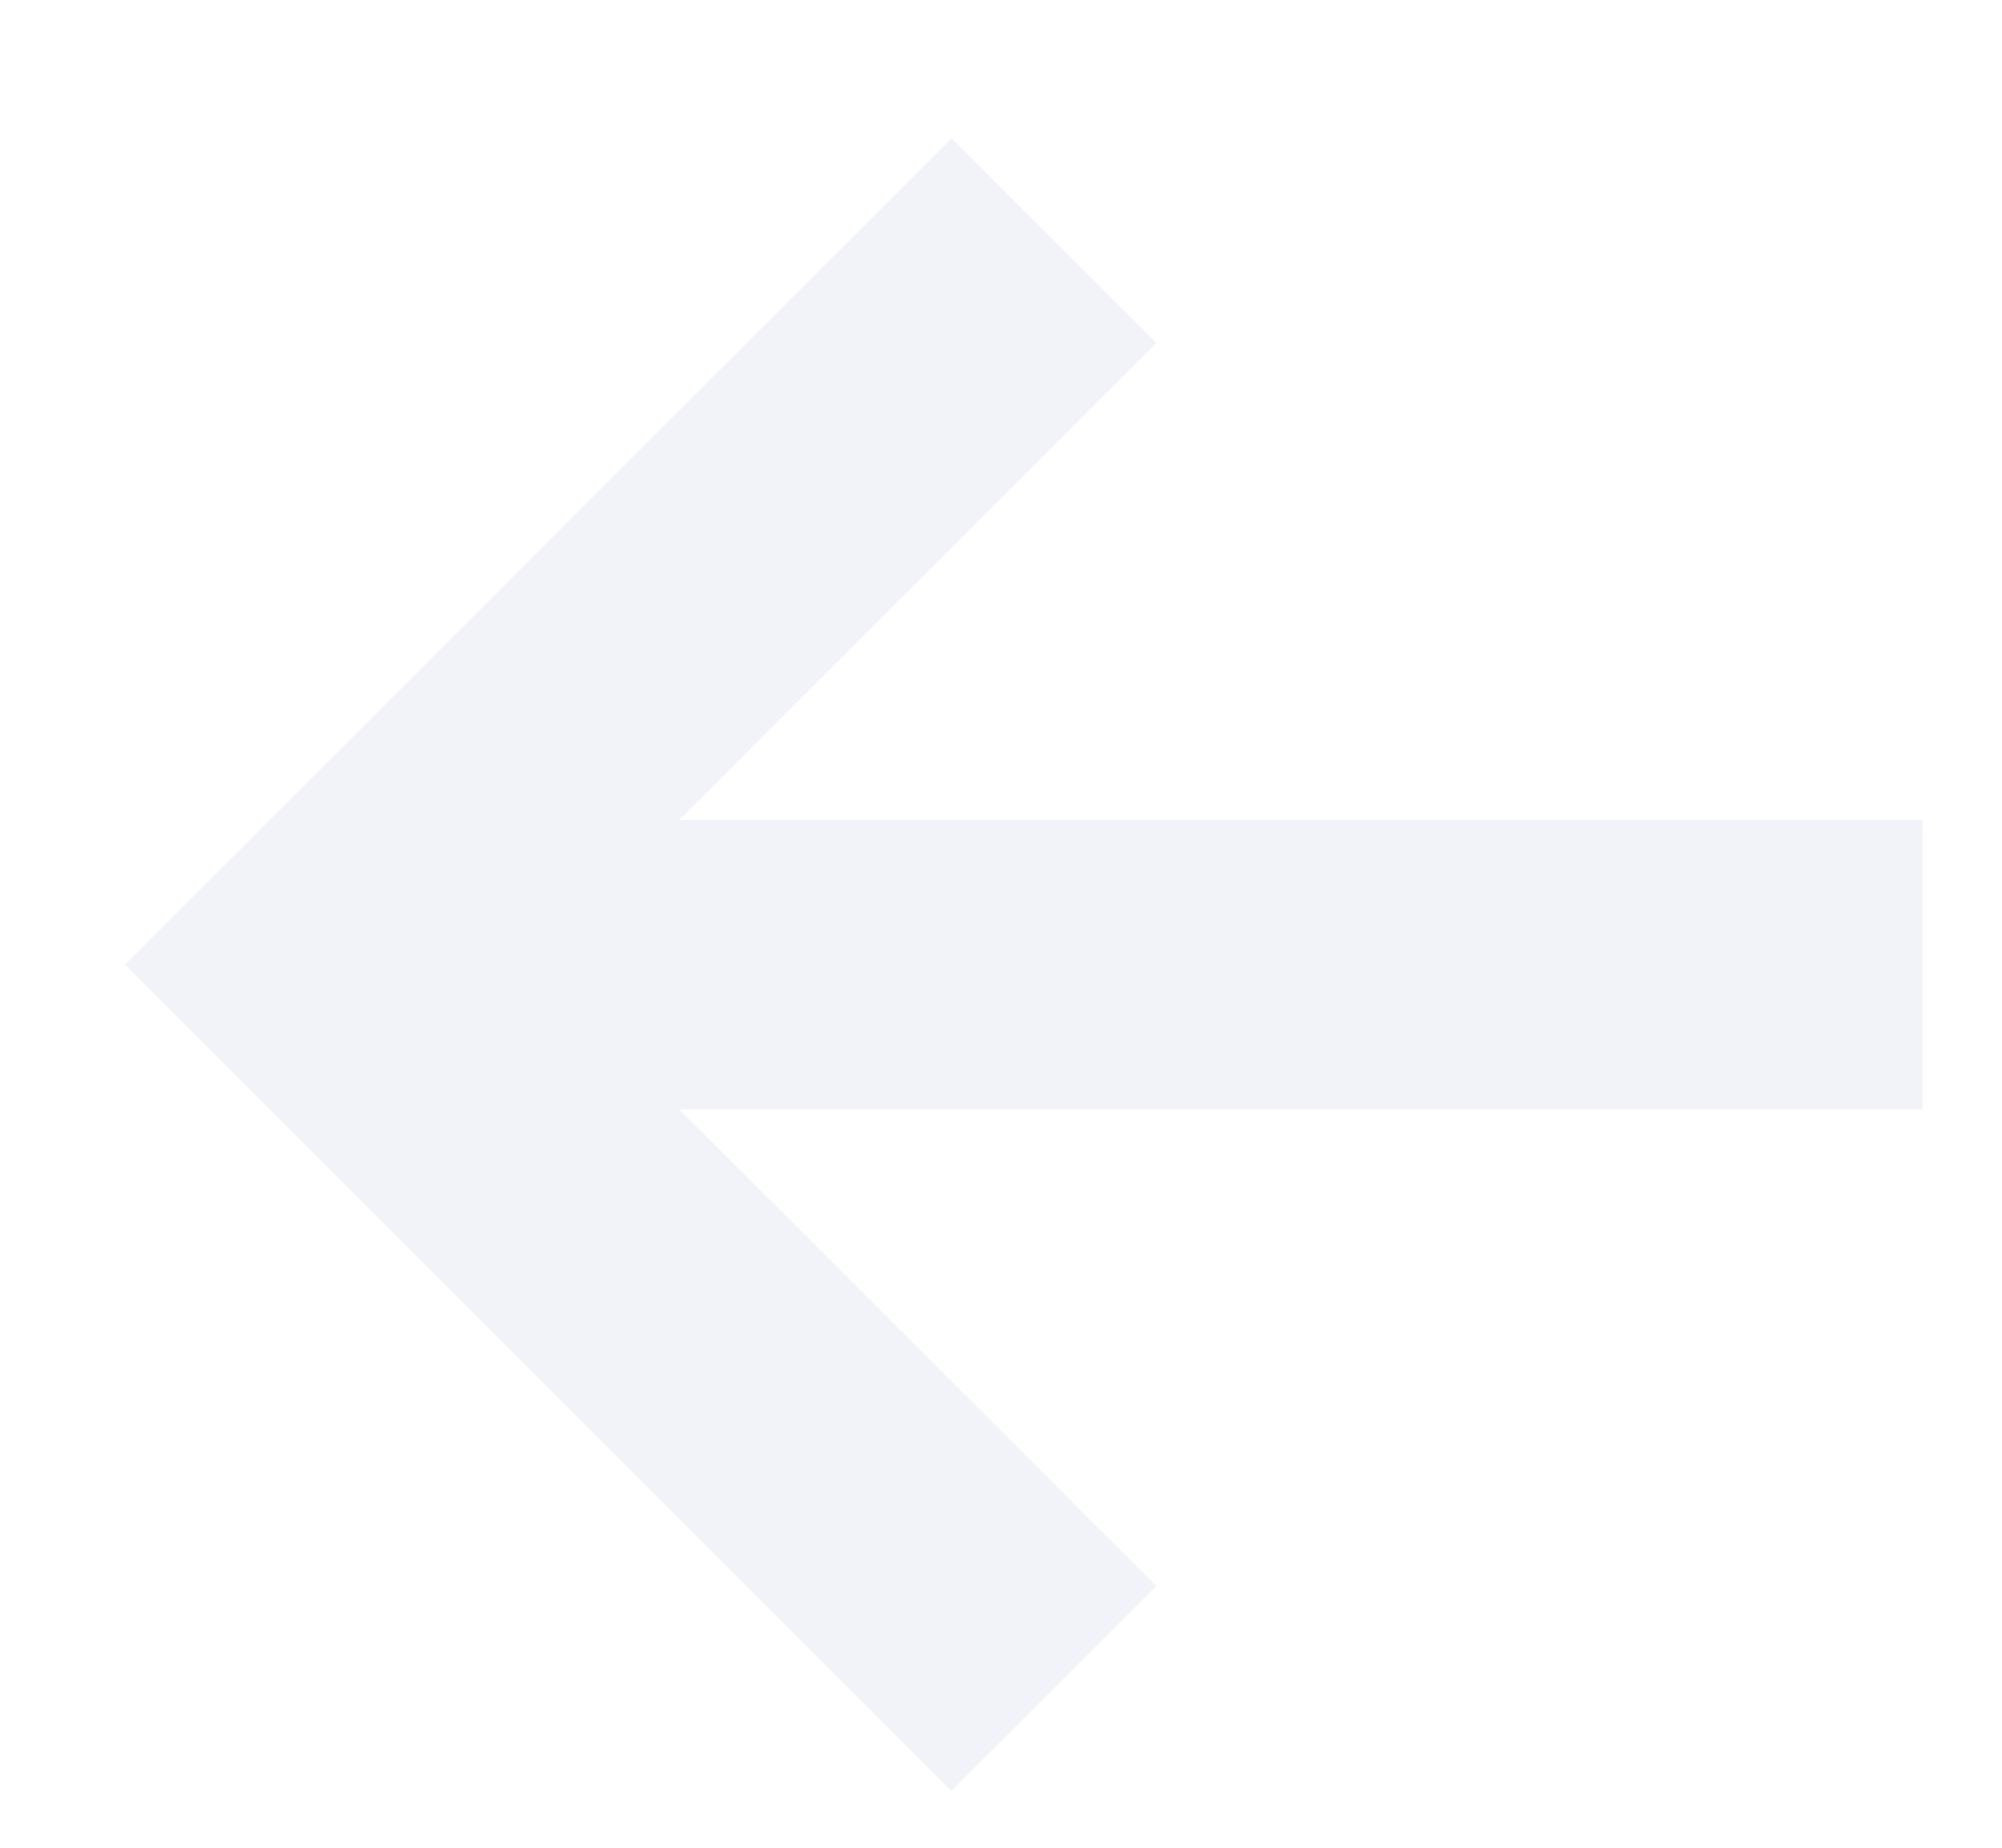
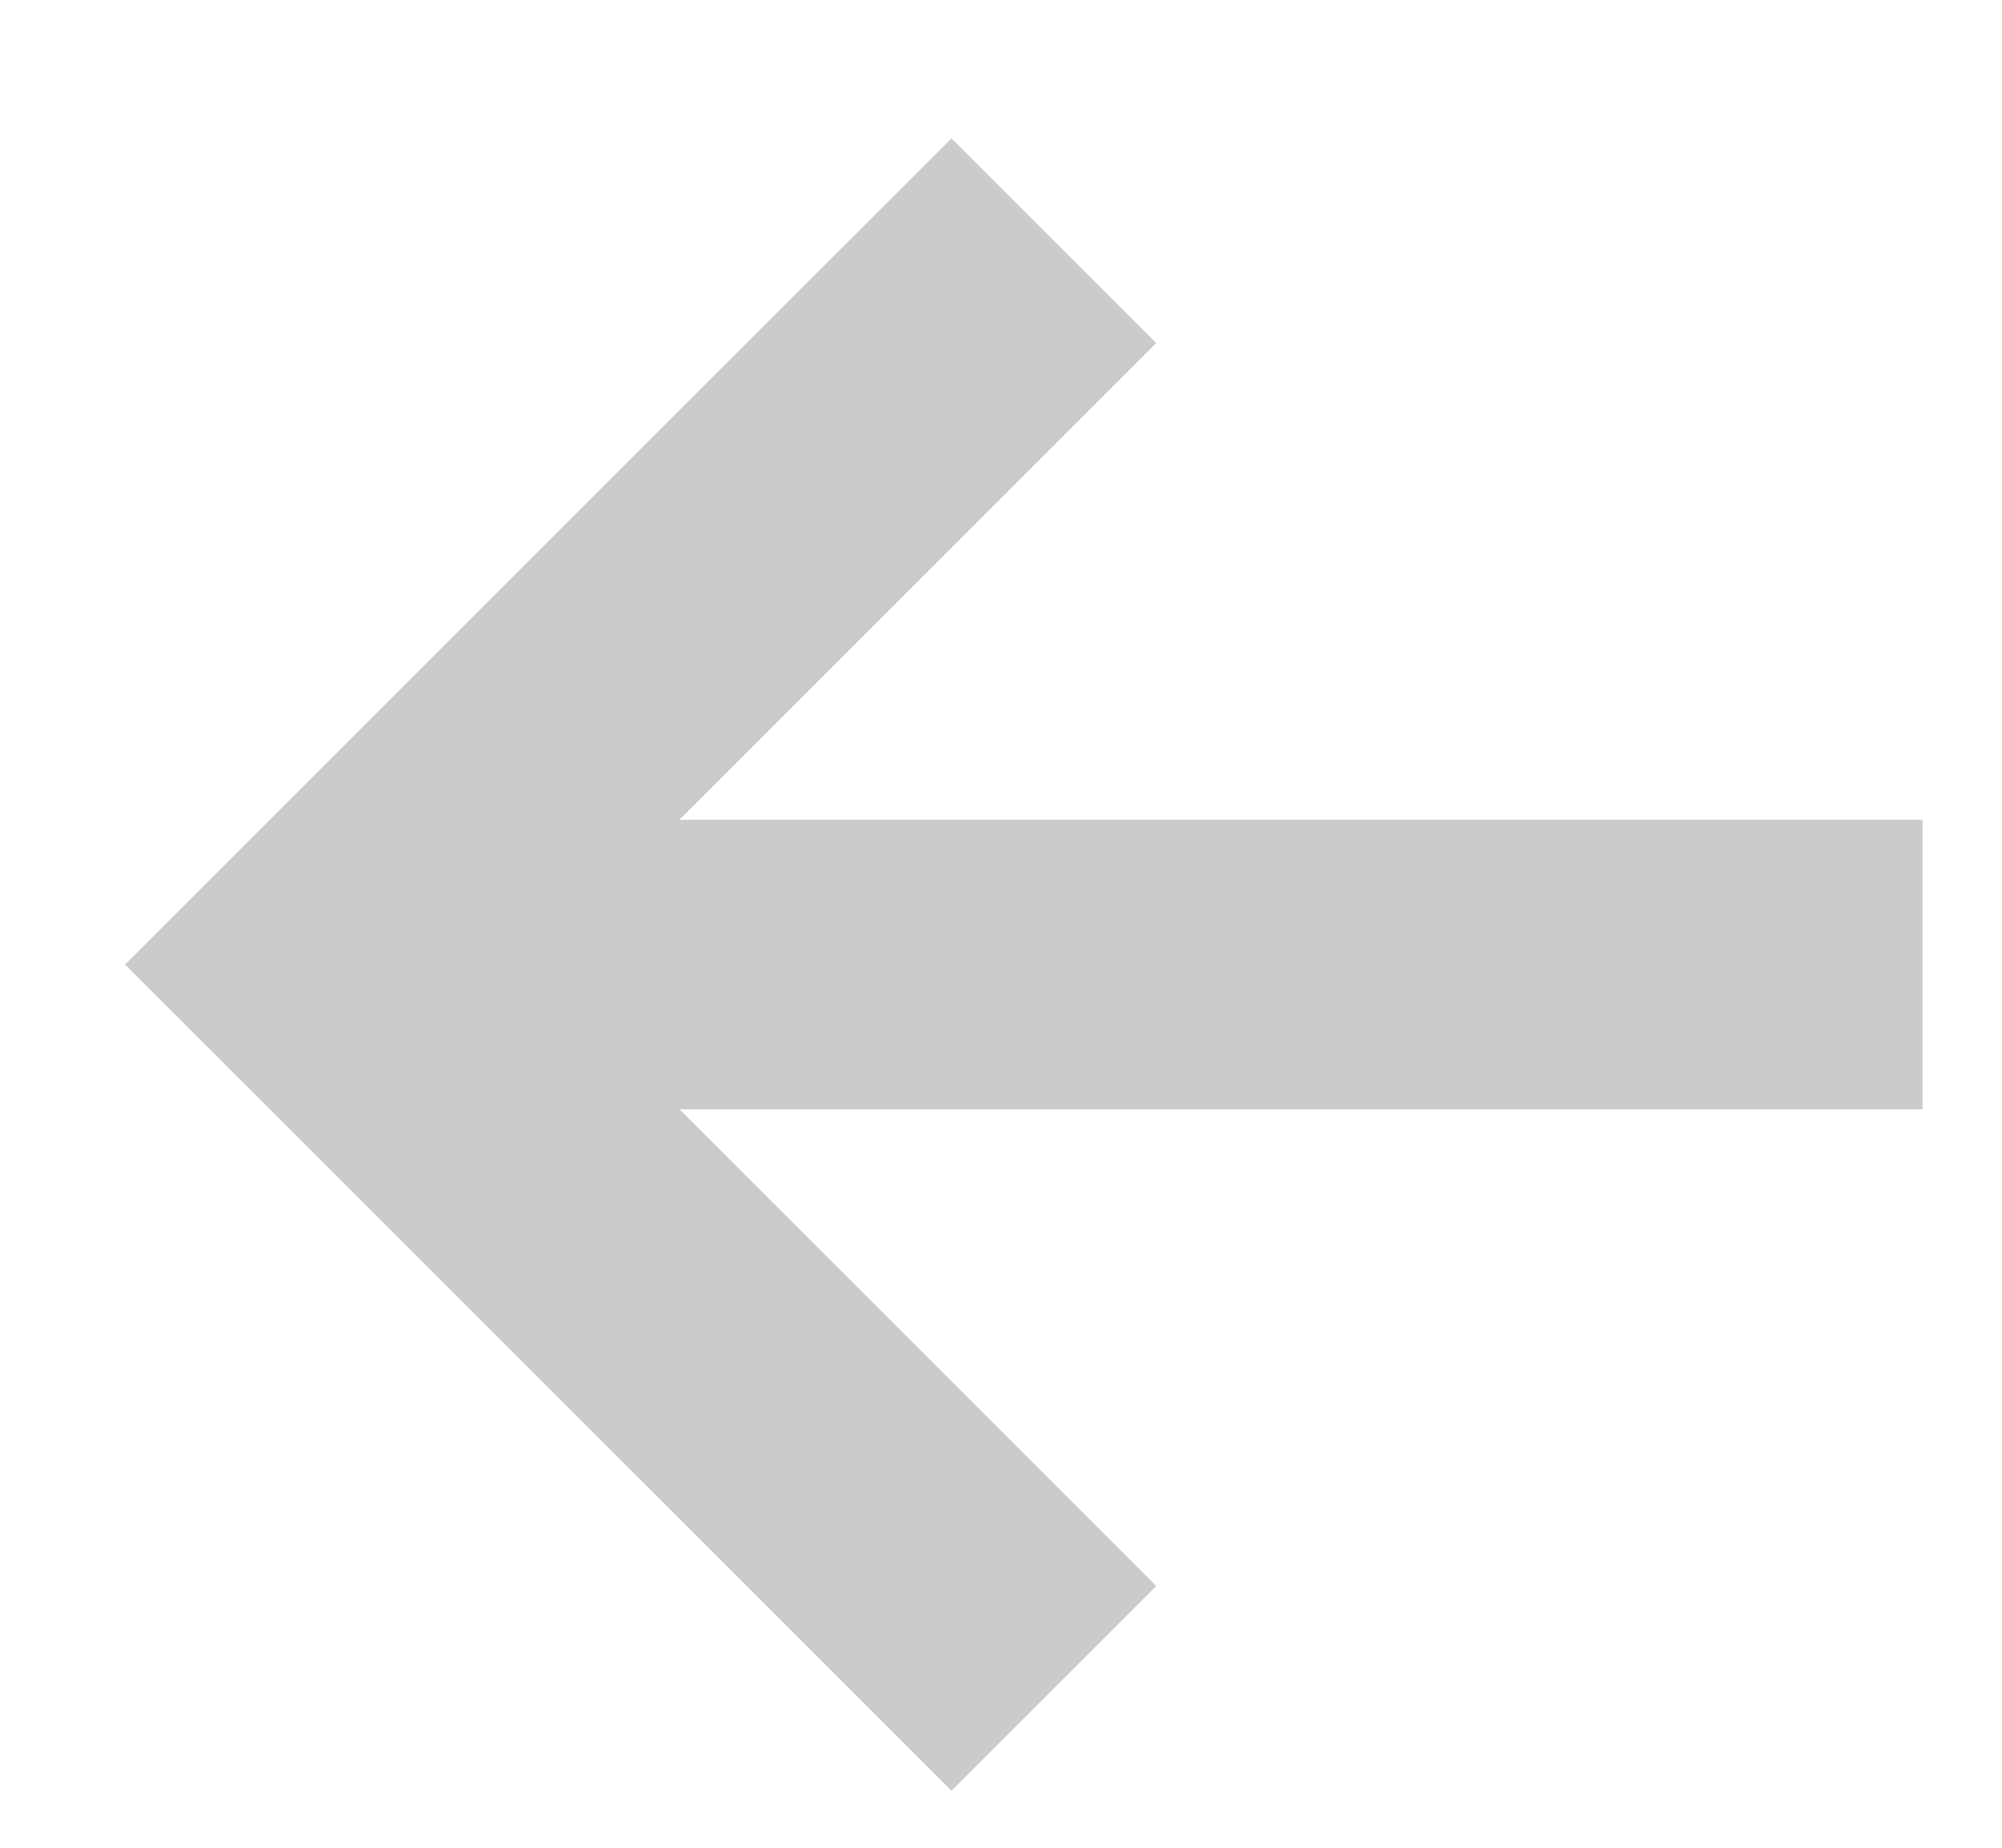
<svg xmlns="http://www.w3.org/2000/svg" width="13" height="12" viewBox="0 0 13 12" fill="none">
-   <path fill-rule="evenodd" clip-rule="evenodd" d="M4.412 5.324H12.484V7.204H4.412L7.508 10.3L6.178 11.63L0.812 6.264L6.178 0.899L7.508 2.228L4.412 5.324Z" fill="#F2F3F9" fill-opacity="1" />
+   <path fill-rule="evenodd" clip-rule="evenodd" d="M4.412 5.324H12.484V7.204H4.412L7.508 10.3L6.178 11.63L0.812 6.264L6.178 0.899L7.508 2.228L4.412 5.324Z" fill="#c9cbcc" fill-opacity="1" />
</svg>
